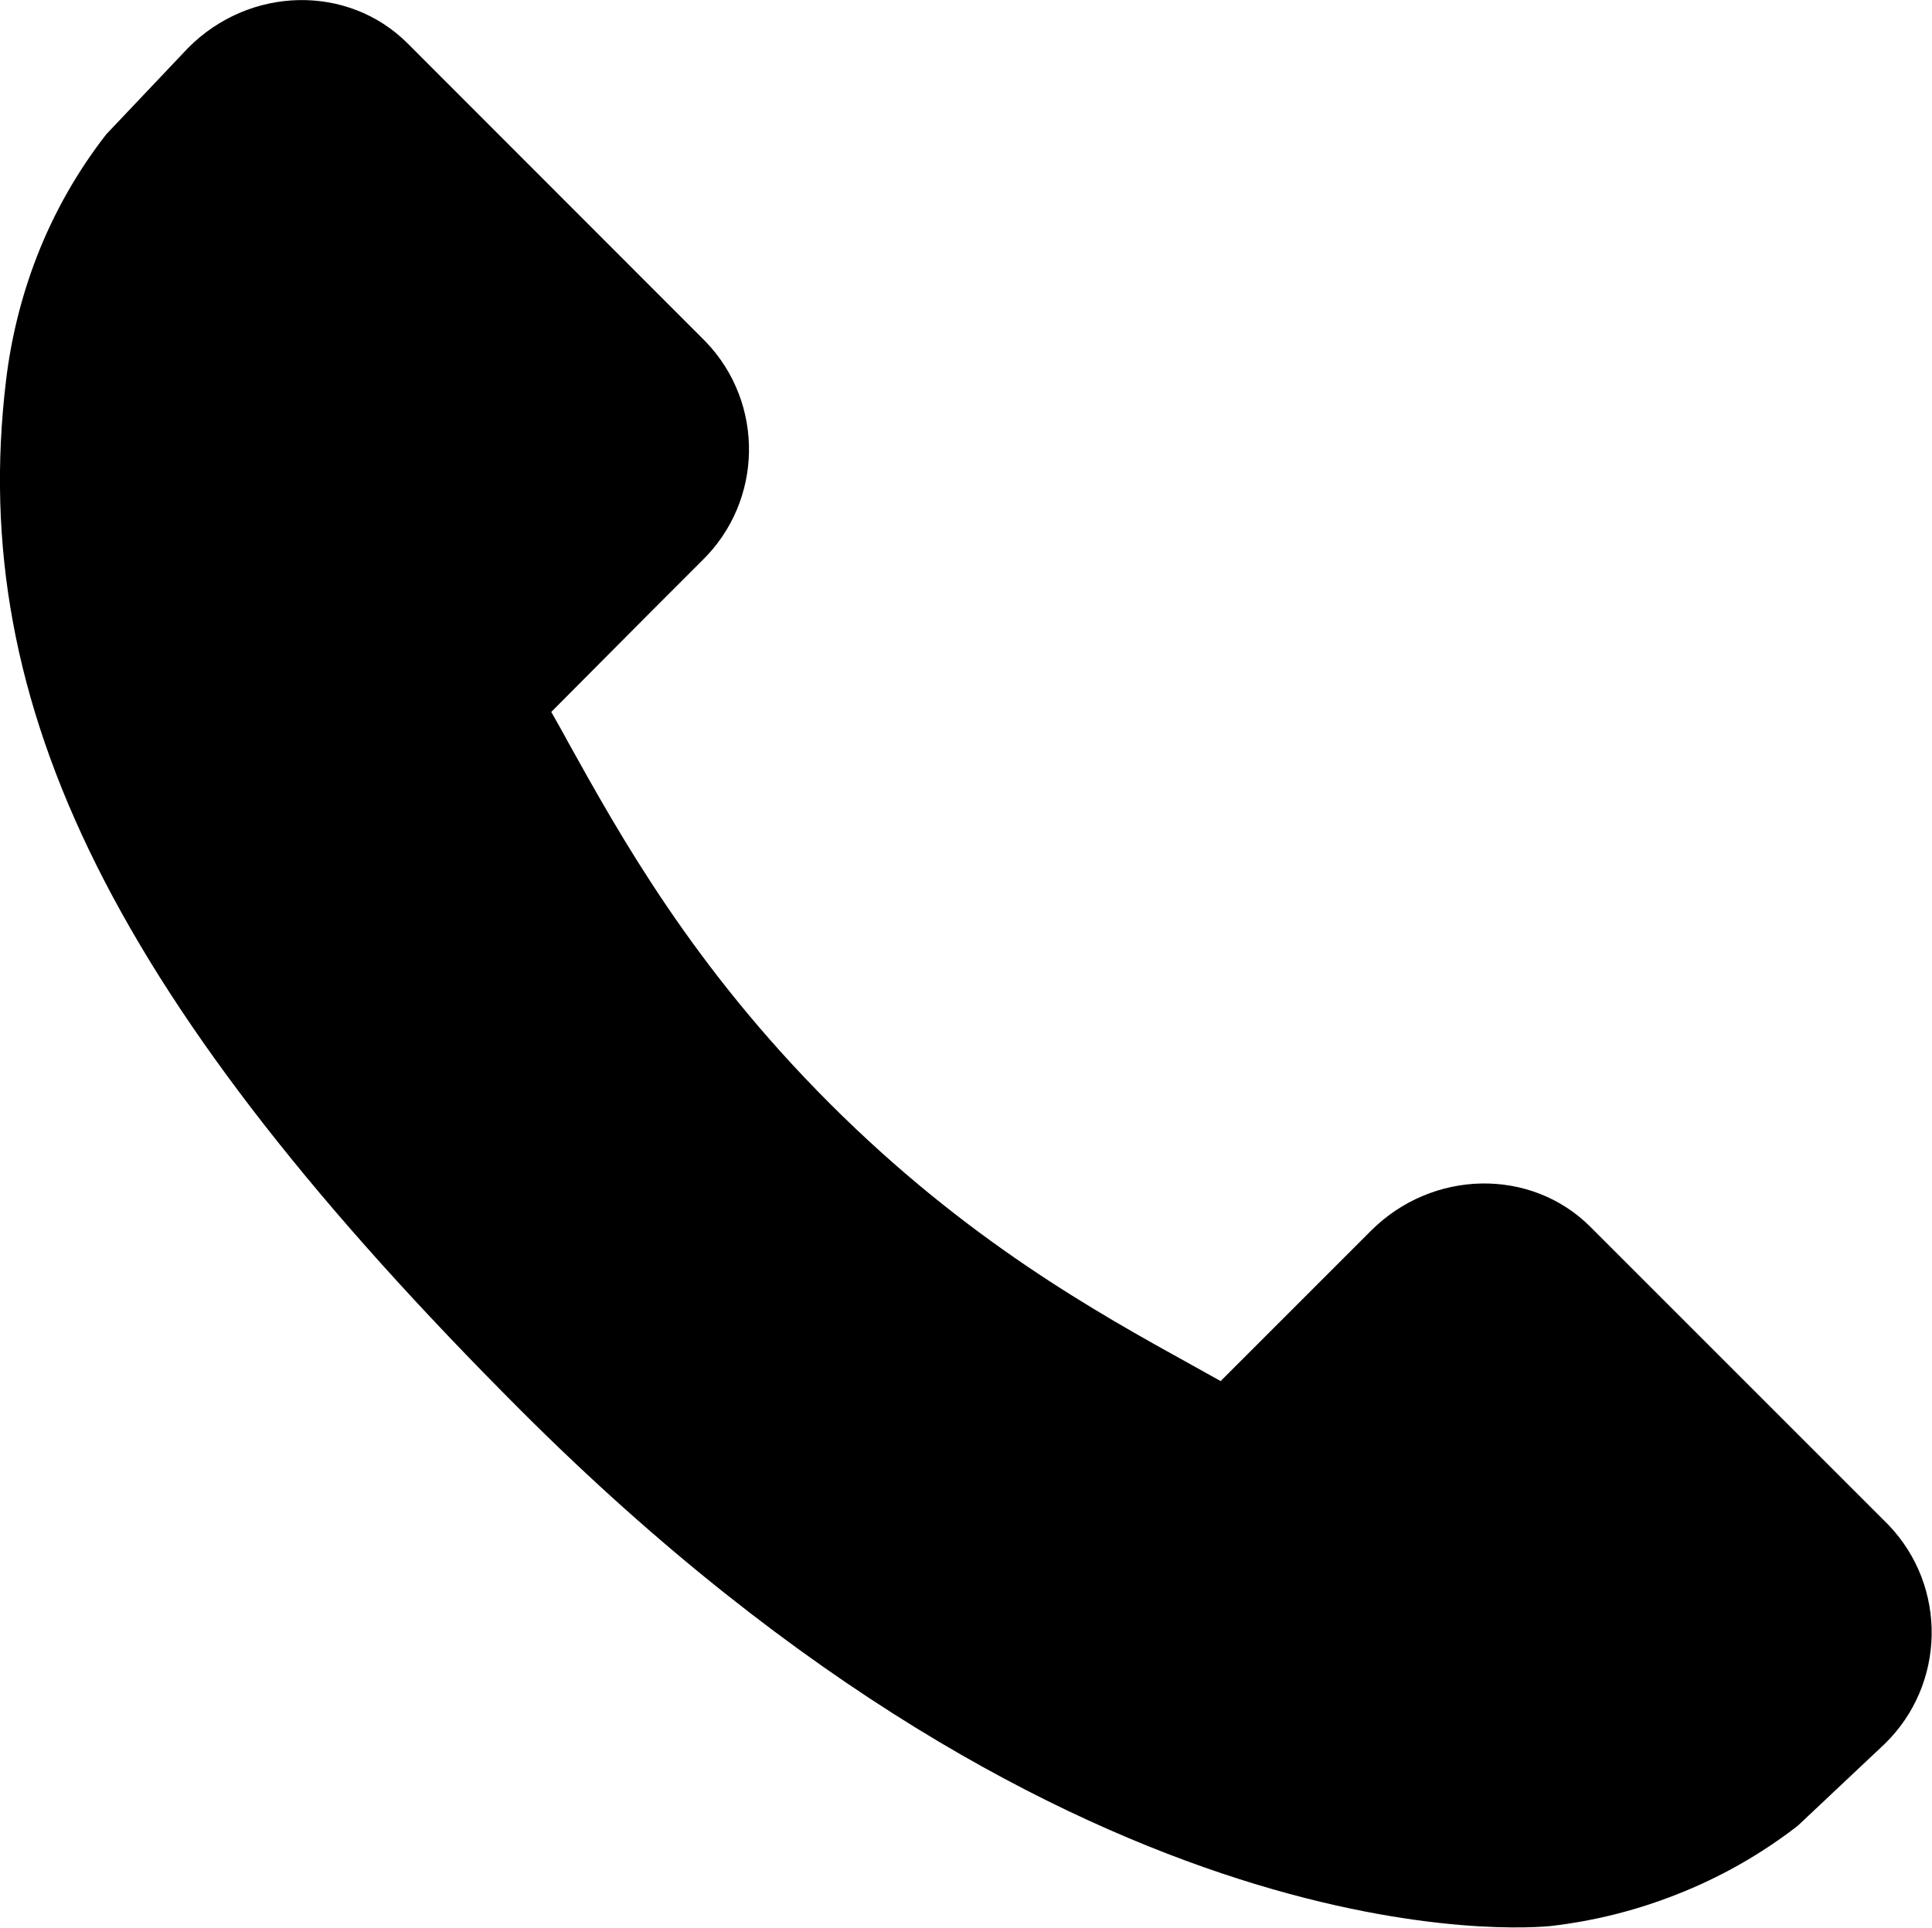
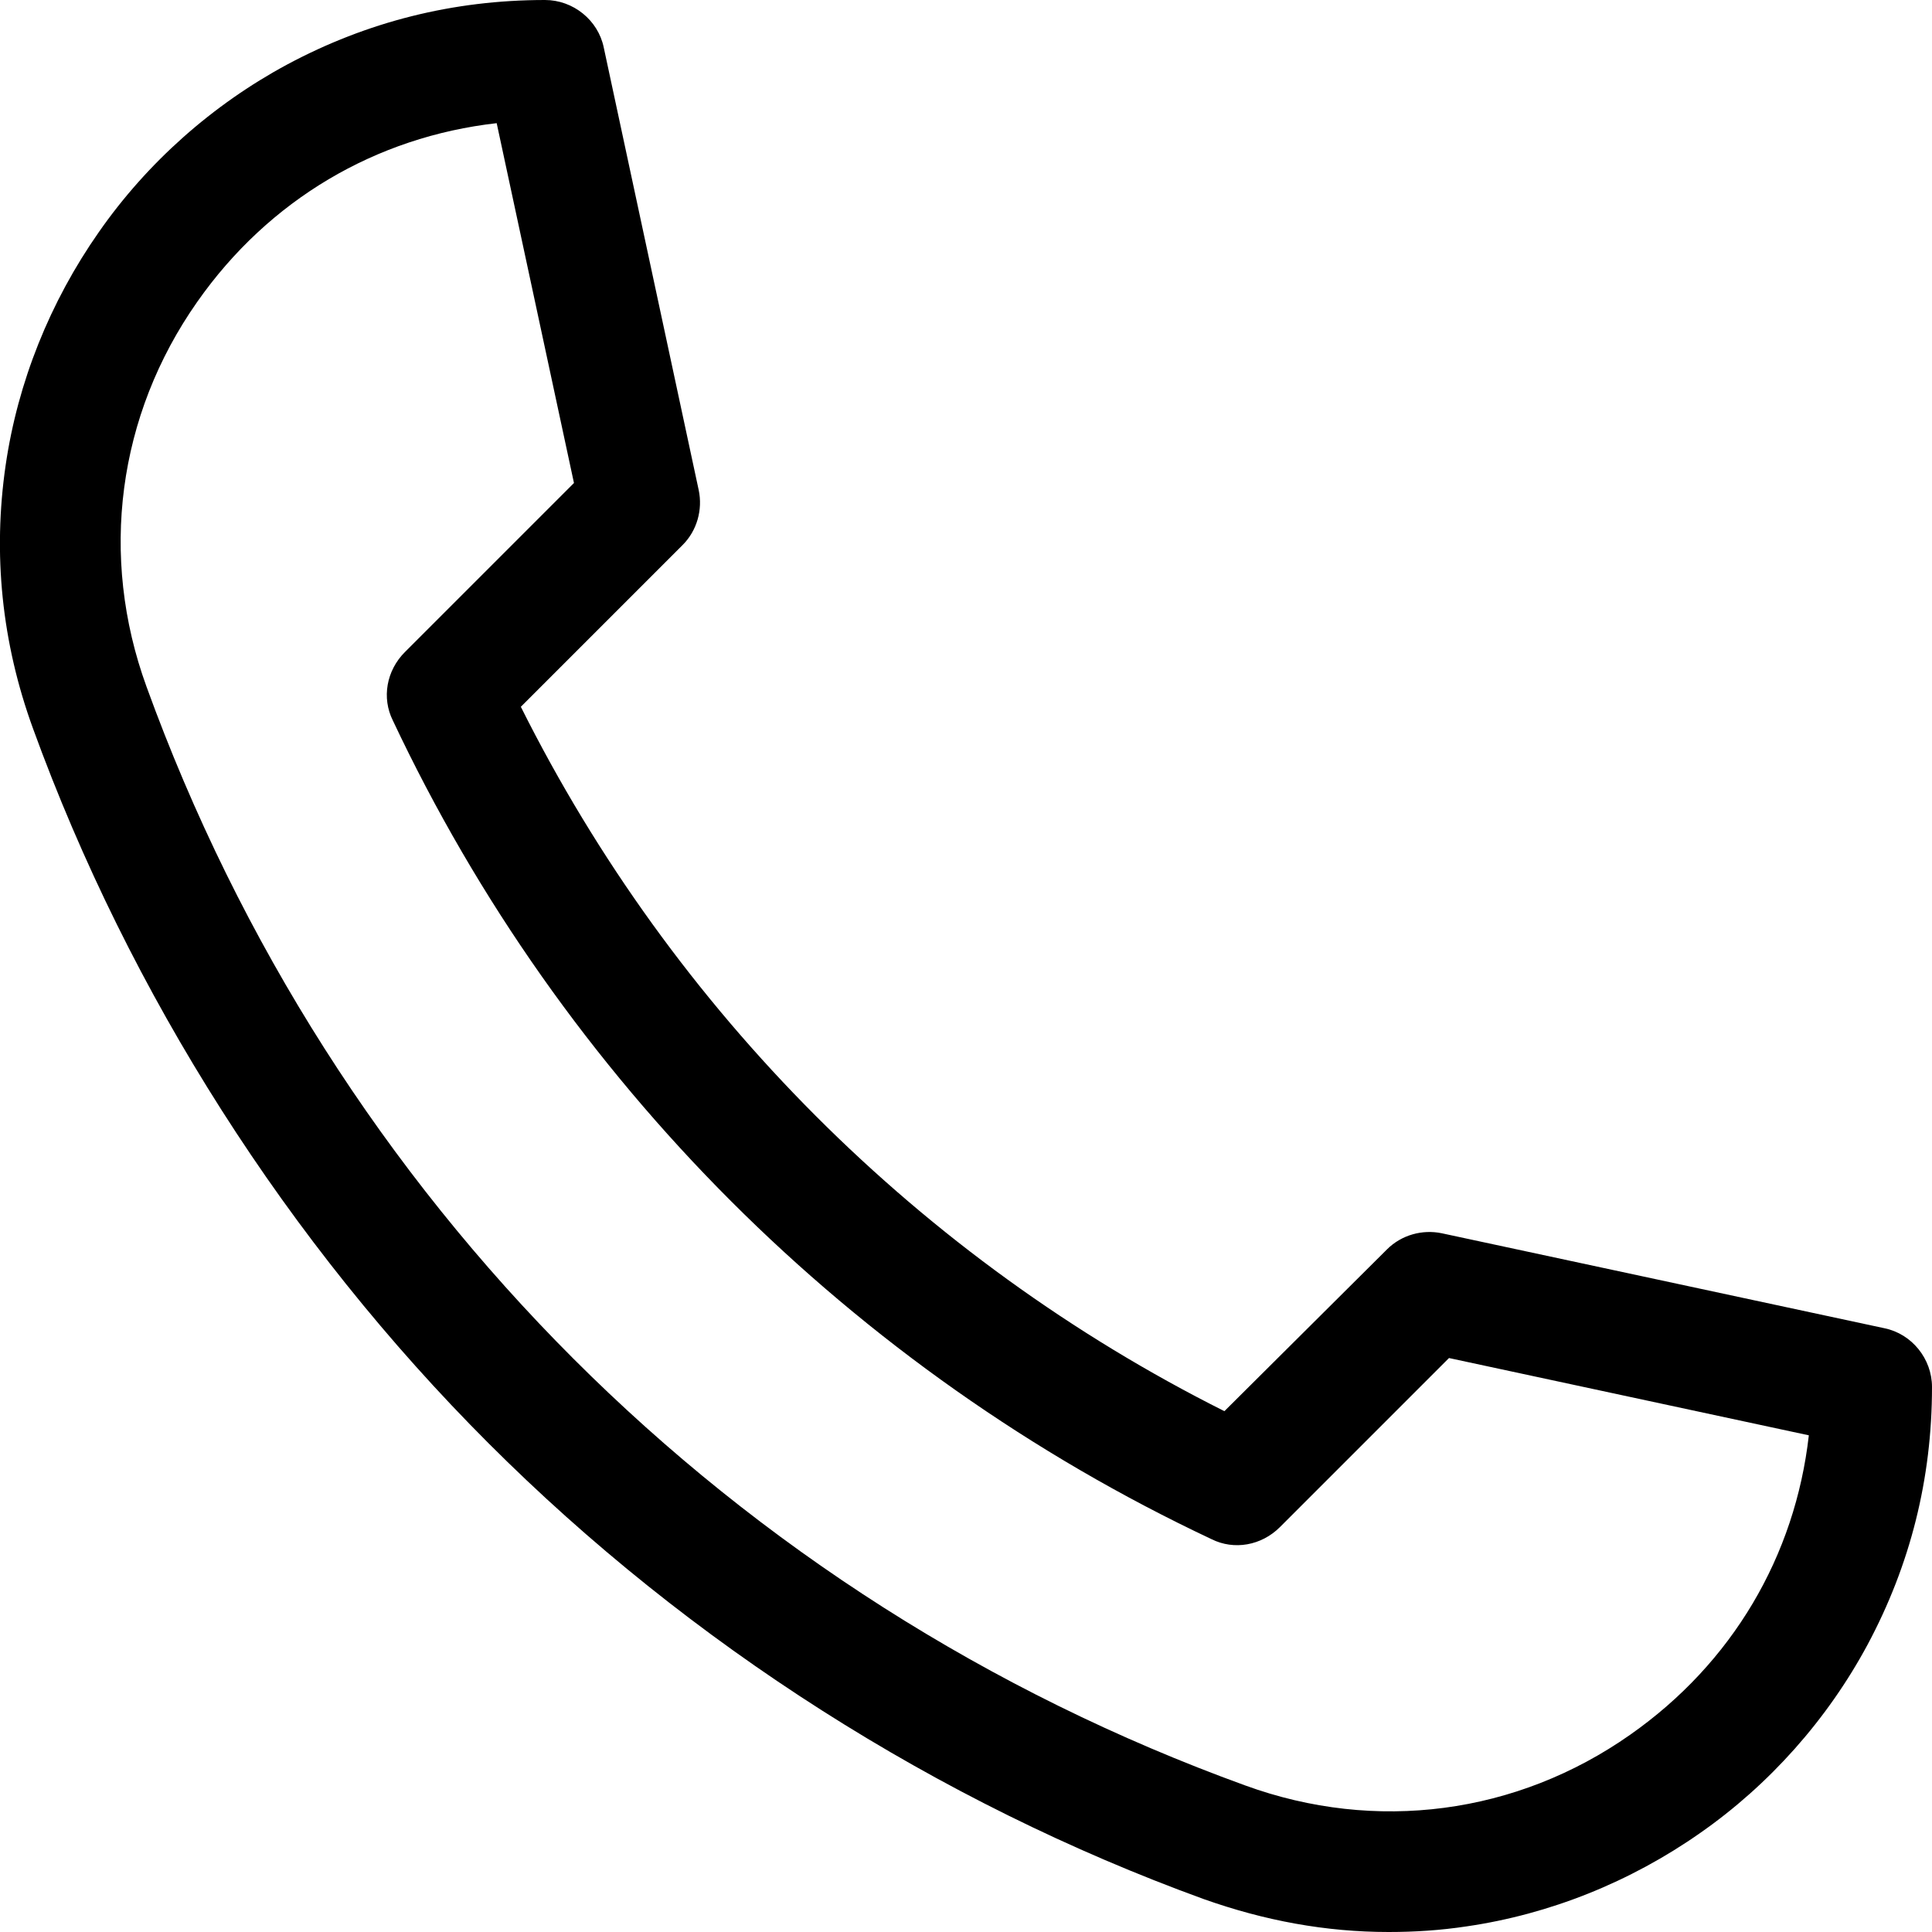
- <svg xmlns="http://www.w3.org/2000/svg" viewBox="0 0 179.09 178.68">
-   <path d="M174.7,161.67l-8.06,7.59a45.26,45.26,0,0,1-11.29,6.39,46.1,46.1,0,0,1-11.53,2.89c-1.8.2-43.63,4.12-95.53-47.78C10.75,93.21-3.09,65.54.56,35.27A47.36,47.36,0,0,1,3.42,23.78,44.92,44.92,0,0,1,9.85,12.45l7.58-8C23.14-1.31,32.26-1.48,37.76,4L65.42,31.68A14.41,14.41,0,0,1,65.05,52l-4.6,4.6L51.1,66c.48.85,1,1.75,1.5,2.69,4.89,8.8,11.58,20.86,24.28,33.57s24.72,19.37,33.52,24.24l2.75,1.53,13.93-13.93c5.7-5.7,14.83-5.87,20.33-.38l27.66,27.66A14.42,14.42,0,0,1,174.7,161.67Z" />
+ <svg xmlns="http://www.w3.org/2000/svg" xml:space="preserve" width="24px" height="24px" version="1.1" style="shape-rendering: geometricPrecision; text-rendering: geometricPrecision; image-rendering: optimizeQuality; fill-rule: evenodd; clip-rule: evenodd;" viewBox="0 0 24 24">
+   <path class="fil0" d="M17.25 24c-0.78,0 -1.54,-0.14 -2.3,-0.41 -3.3,-1.2 -6.38,-3.16 -8.88,-5.66 -2.5,-2.5 -4.46,-5.58 -5.66,-8.88 -0.39,-1.07 -0.5,-2.17 -0.34,-3.27 0.15,-1.03 0.55,-2.03 1.16,-2.9 0.6,-0.86 1.41,-1.58 2.34,-2.08 0.99,-0.53 2.06,-0.8 3.2,-0.8 0.35,0 0.66,0.25 0.73,0.59l1.18 5.5c0.05,0.24 -0.02,0.5 -0.2,0.68l-2.01 2.01c1.89,3.78 4.97,6.86 8.74,8.75l2.02 -2.01c0.18,-0.18 0.44,-0.25 0.68,-0.2l5.5 1.18c0.34,0.07 0.59,0.38 0.59,0.73 0,1.14 -0.27,2.21 -0.8,3.2 -0.5,0.93 -1.22,1.74 -2.08,2.34 -0.87,0.61 -1.87,1.01 -2.9,1.16 -0.33,0.05 -0.65,0.07 -0.97,0.07l0 0zm-11.08 -22.47c-1.5,0.17 -2.83,0.95 -3.72,2.22 -0.99,1.41 -1.22,3.16 -0.63,4.78 2.31,6.37 7.28,11.34 13.65,13.65 1.62,0.59 3.37,0.36 4.78,-0.63 1.27,-0.89 2.05,-2.22 2.22,-3.72l-4.47 -0.96 -2.1 2.1c-0.23,0.23 -0.57,0.29 -0.85,0.15 -4.46,-2.1 -8.07,-5.71 -10.17,-10.17 -0.14,-0.28 -0.08,-0.62 0.15,-0.85l2.1 -2.1 -0.96 -4.47z" />
</svg>
